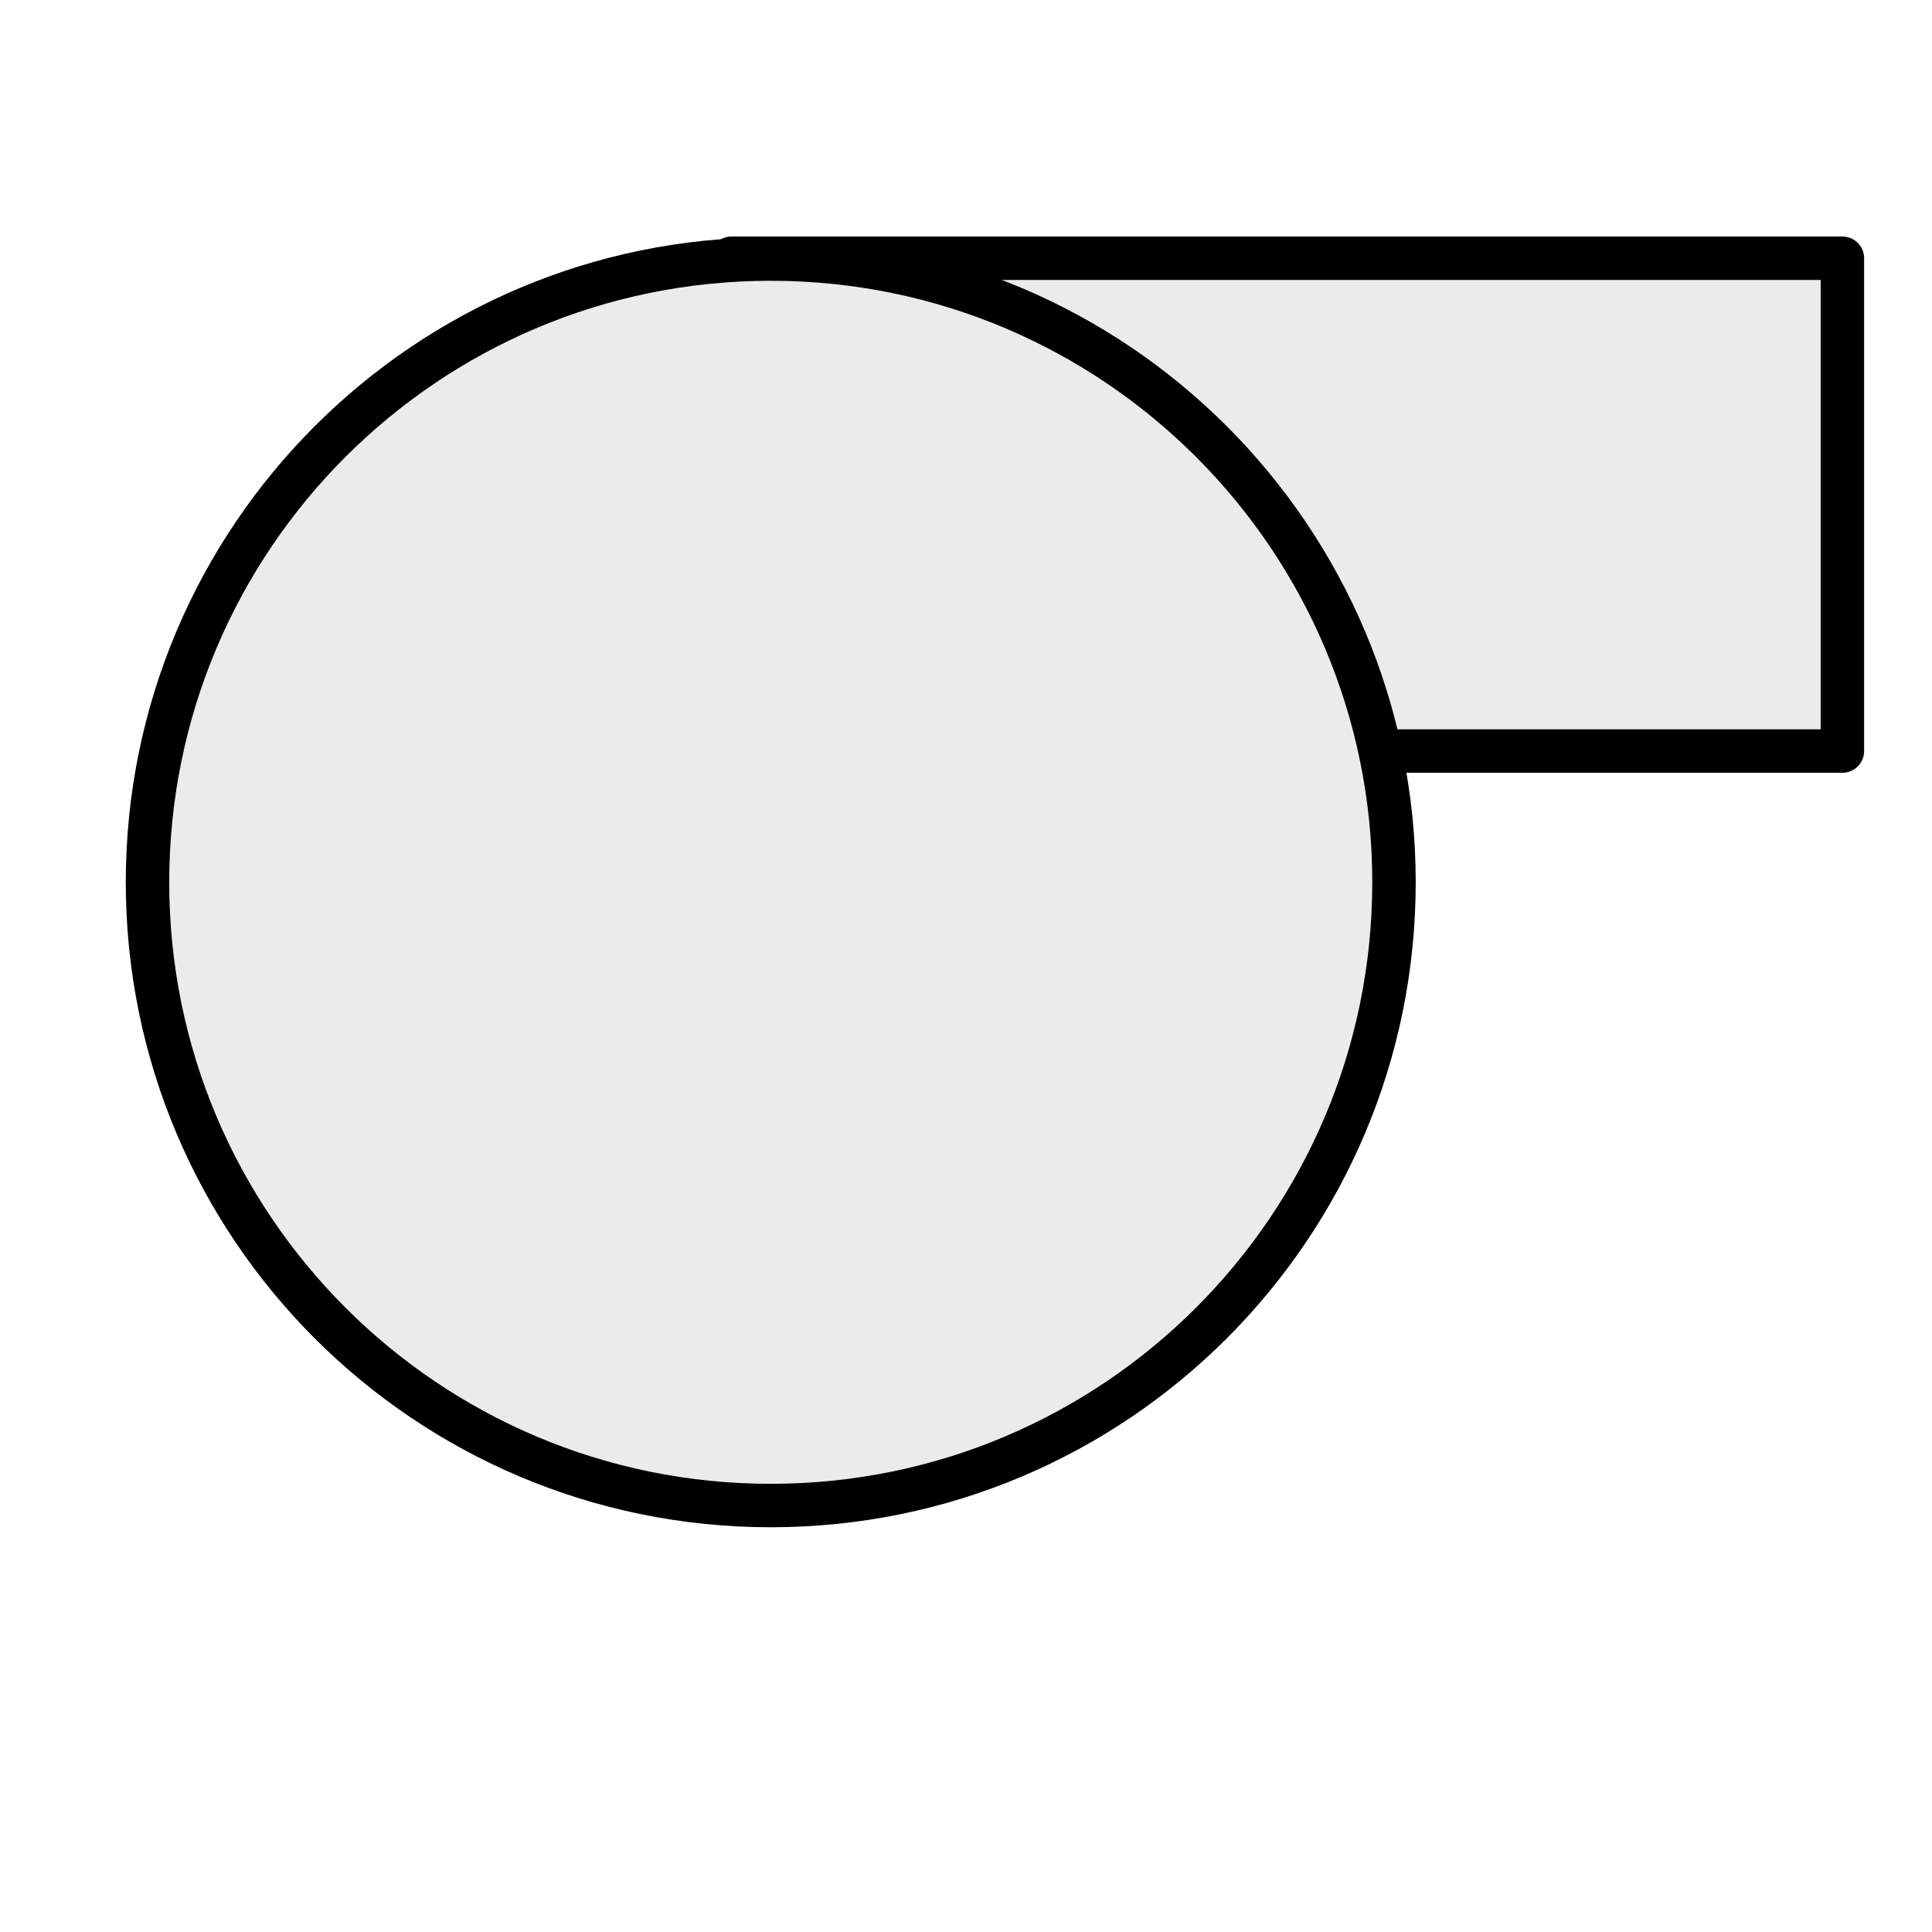
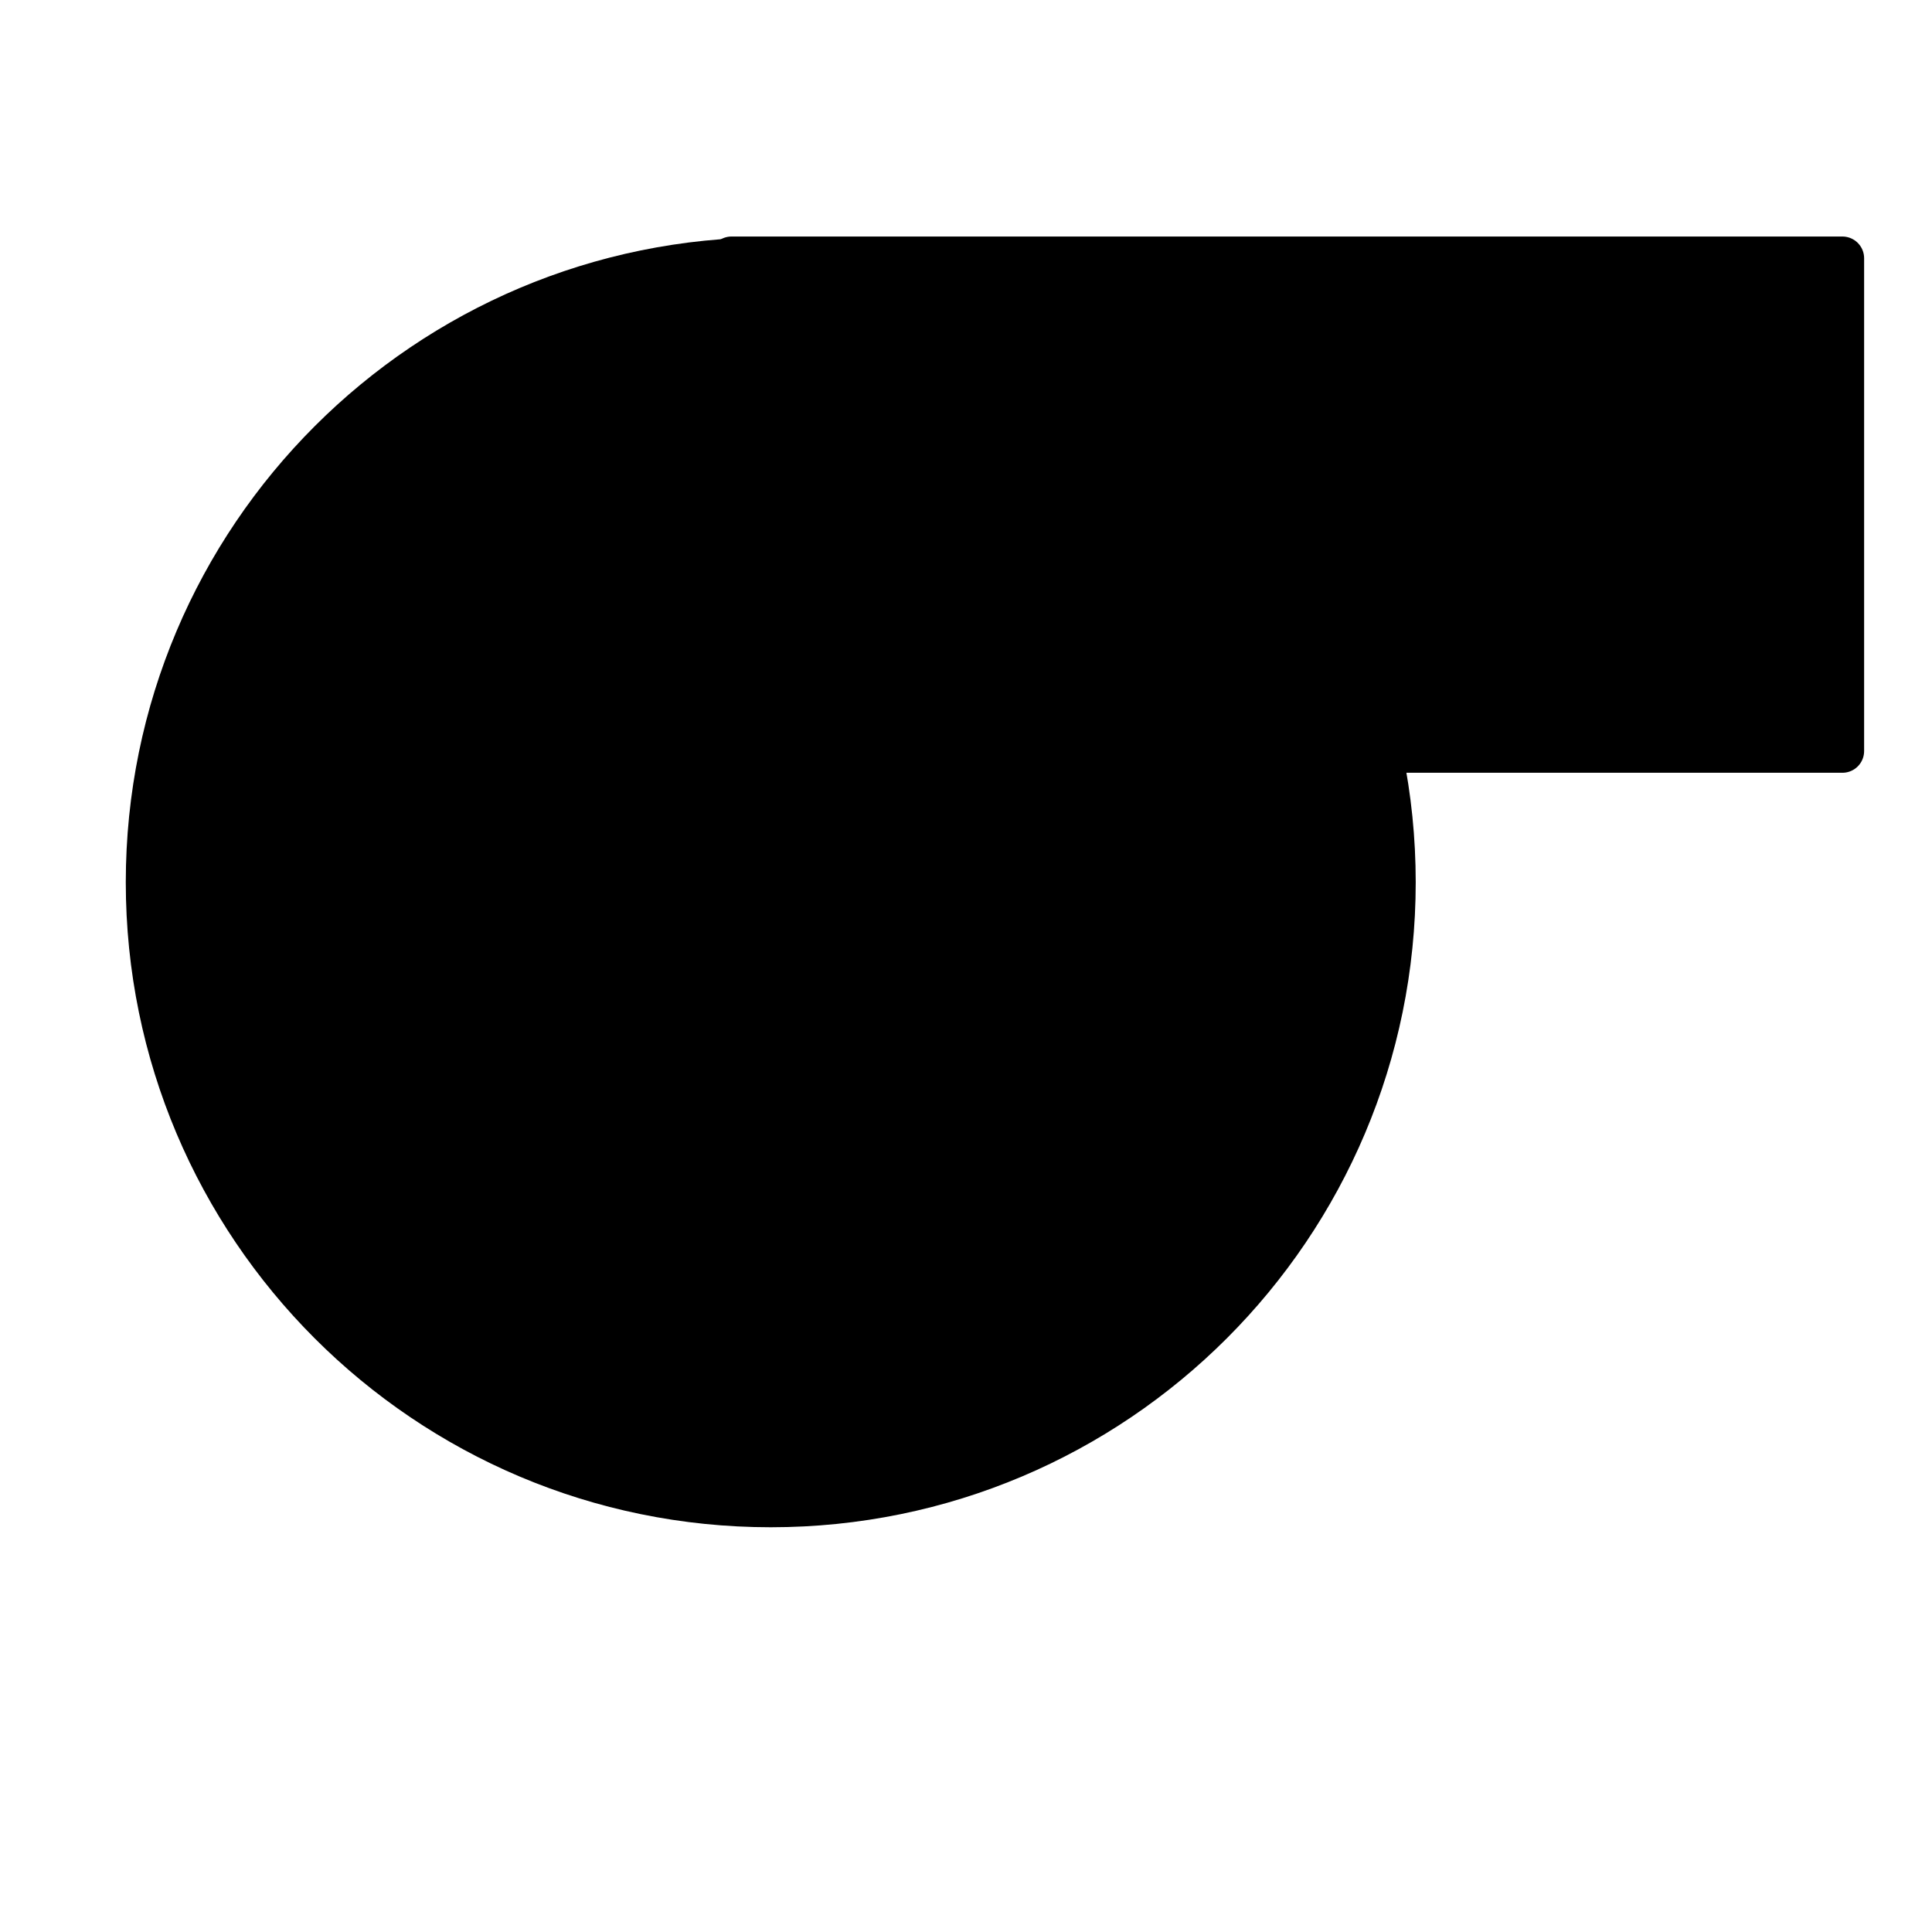
<svg xmlns="http://www.w3.org/2000/svg" width="100%" height="100%" viewBox="0 0 400 400" version="1.1" xml:space="preserve" style="fill-rule:evenodd;clip-rule:evenodd;stroke-linecap:round;stroke-linejoin:round;stroke-miterlimit:1.5;">
  <g transform="matrix(1.35072,0,0,1.35072,-110.591,-62.5243)">
-     <rect x="193.998" y="85.874" width="170.281" height="75.536" style="fill:rgb(235,235,235);stroke:black;stroke-width:6.66px;" />
+     <rect x="193.998" y="85.874" width="170.281" height="75.536" style="fill:inherit;stroke:black;stroke-width:6.66px;" />
  </g>
  <g transform="matrix(1.35072,0,0,1.35072,-171.701,-115.049)">
-     <circle cx="245.259" cy="220.414" r="95.531" style="fill:rgb(235,235,235);stroke:black;stroke-width:6.66px;" />
+     <circle cx="245.259" cy="220.414" r="95.531" style="fill:inherit;stroke:black;stroke-width:6.66px;" />
  </g>
</svg>
